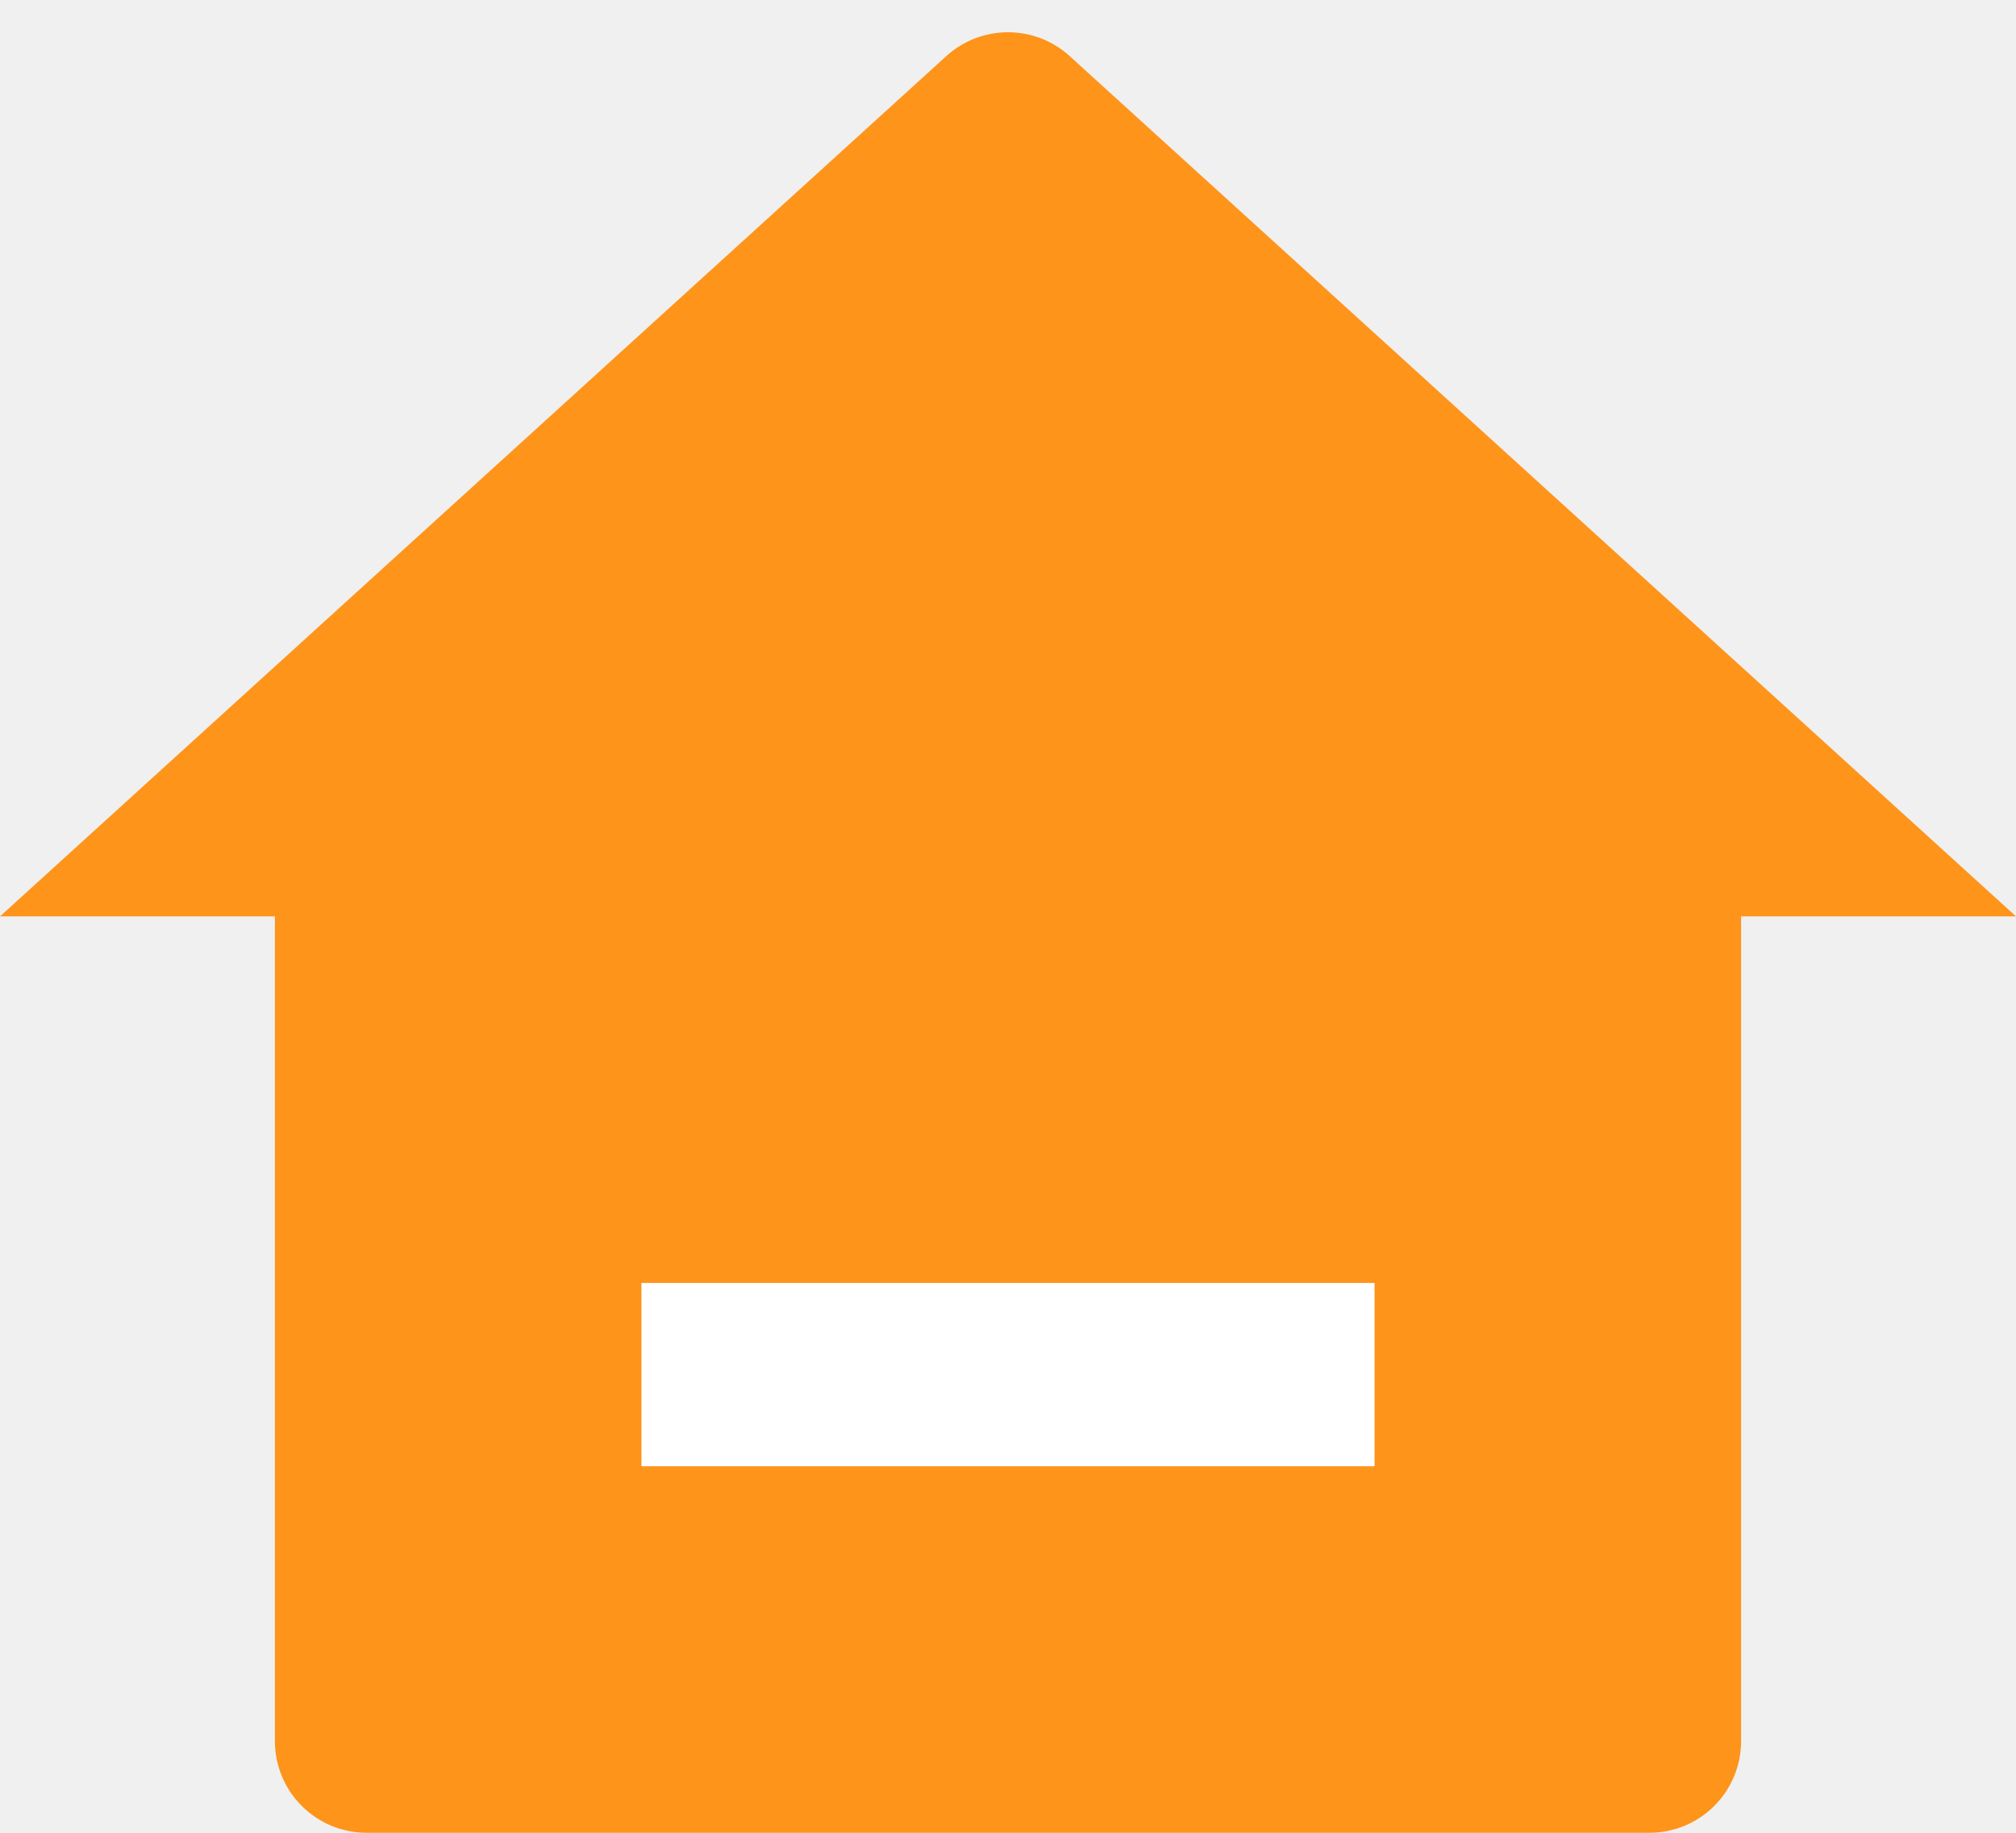
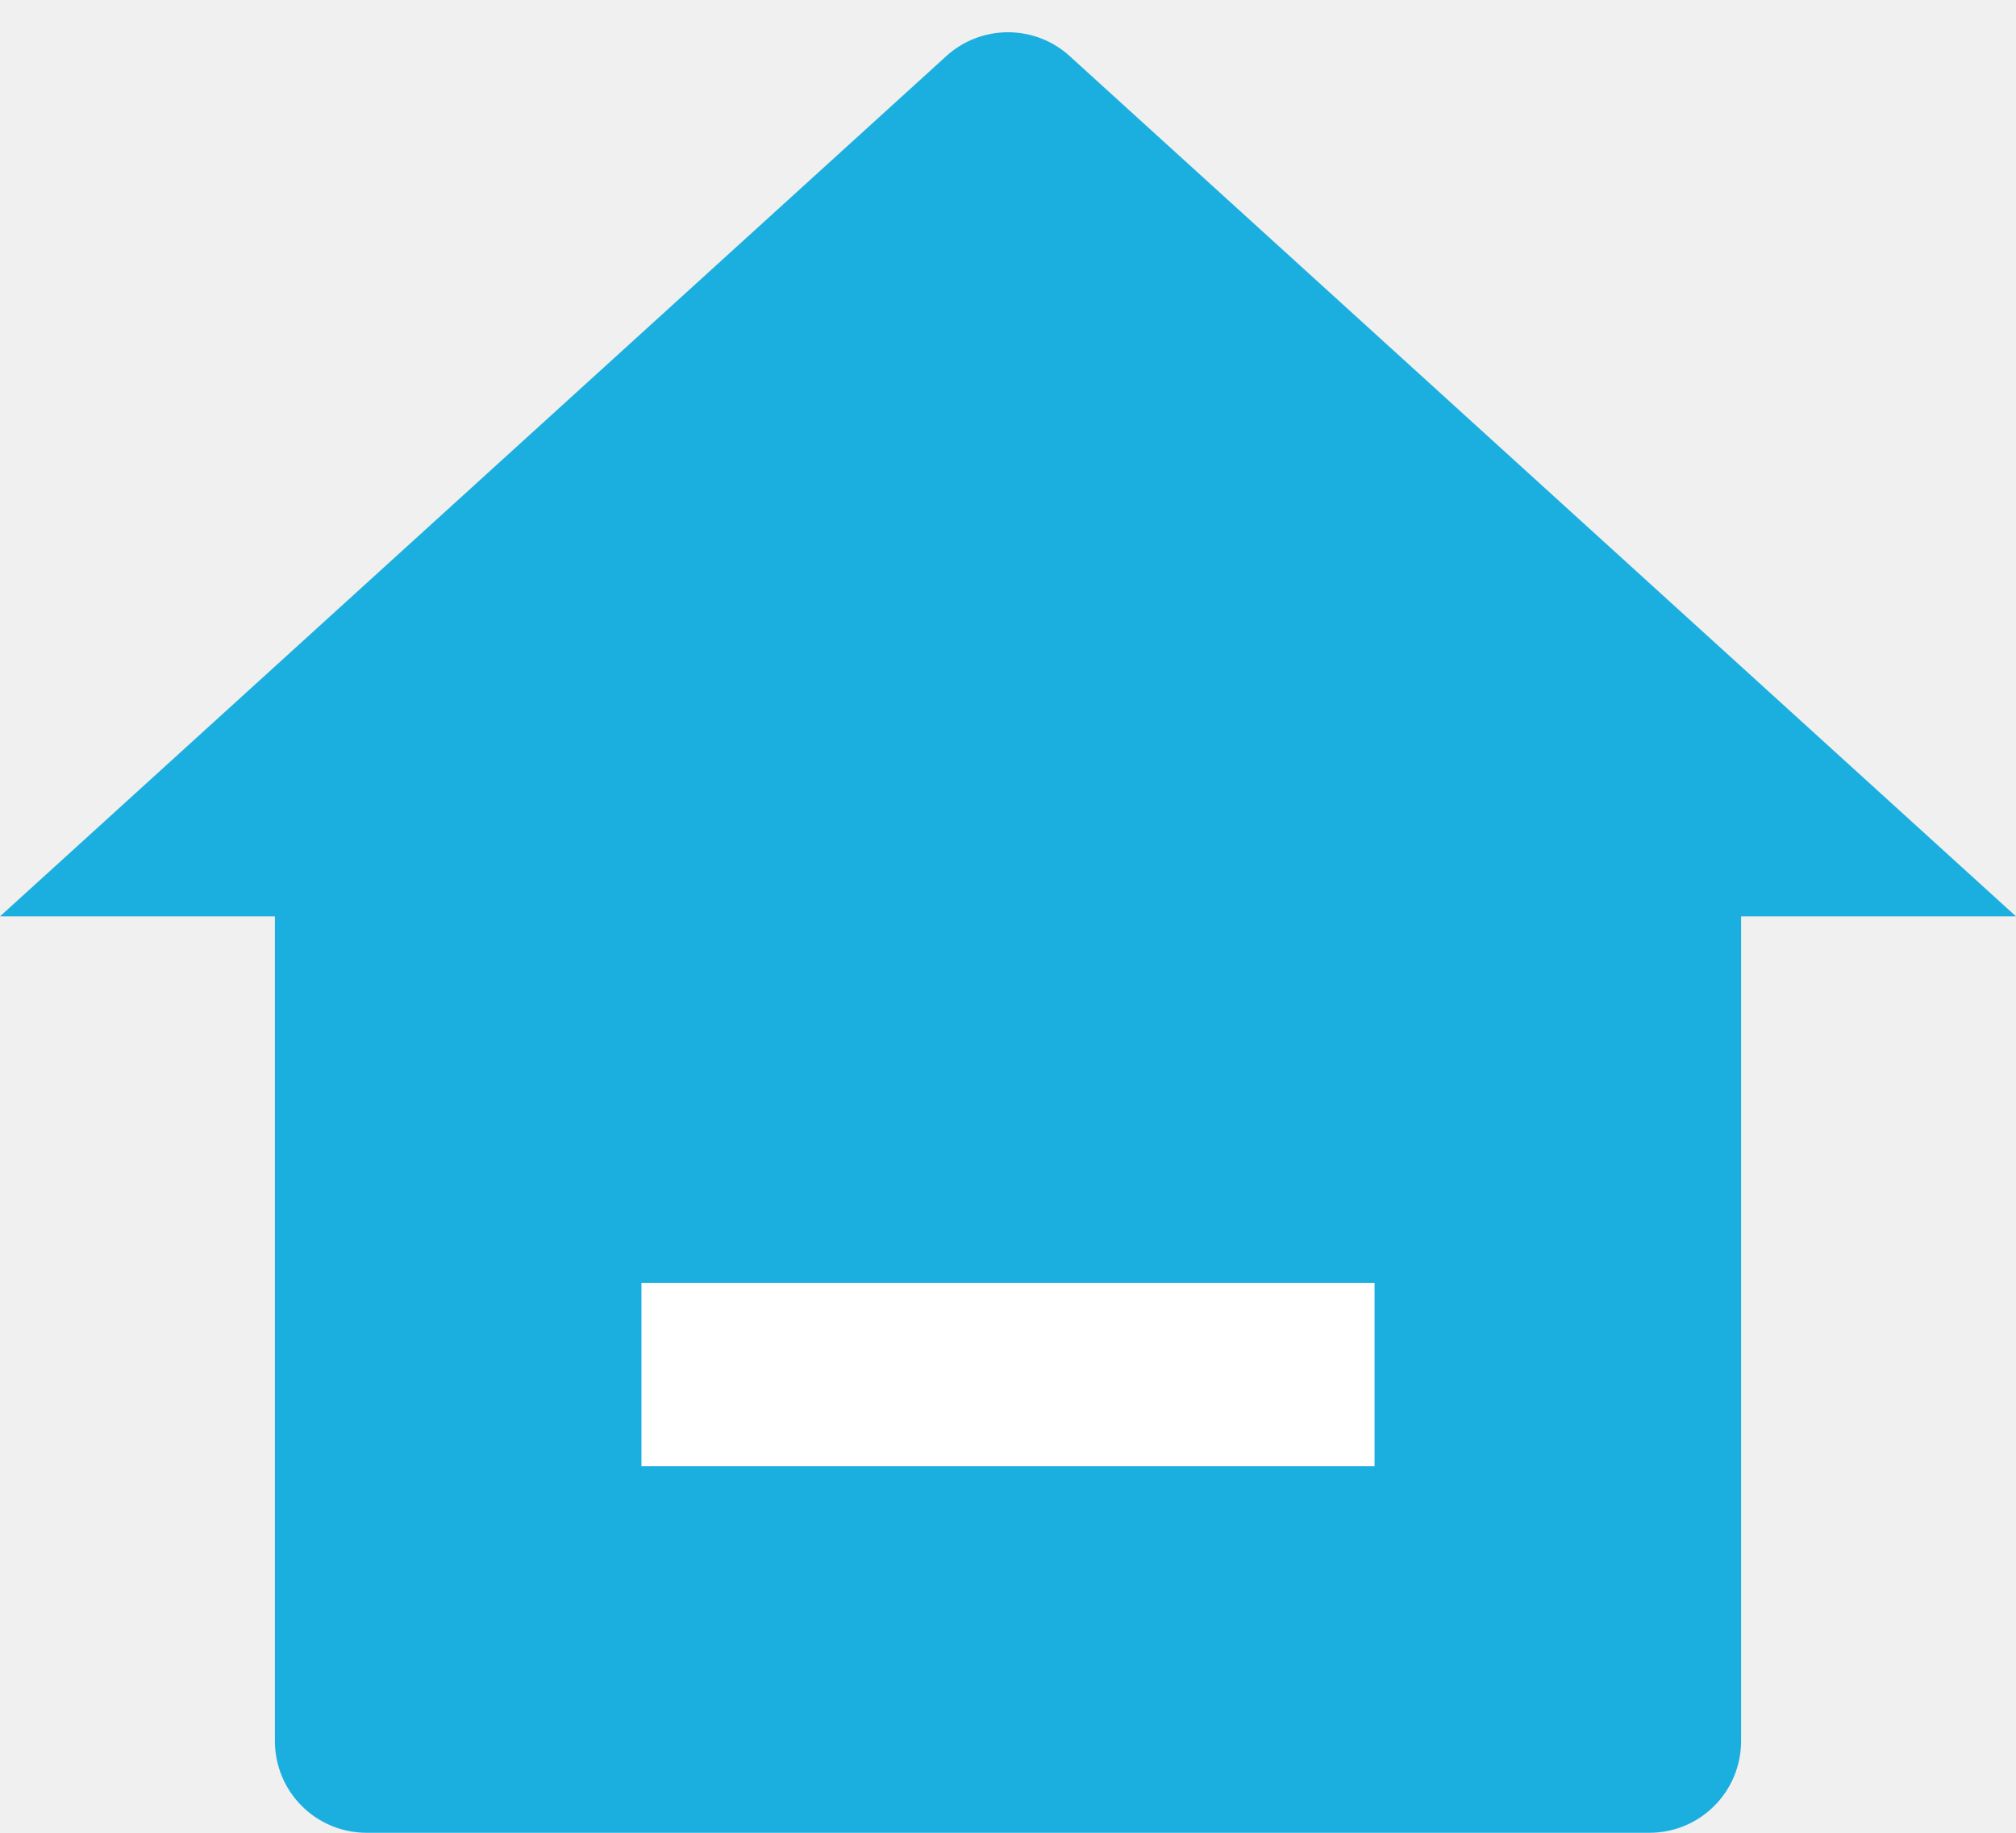
<svg xmlns="http://www.w3.org/2000/svg" width="22" height="20" viewBox="0 0 22 20" fill="none">
-   <path d="M4 20H18C18.265 20 18.52 19.895 18.707 19.707C18.895 19.52 19 19.265 19 19V10H22L11.673 0.612C11.489 0.444 11.249 0.352 11 0.352C10.751 0.352 10.511 0.444 10.327 0.612L0 10H3V19C3 19.265 3.105 19.52 3.293 19.707C3.48 19.895 3.735 20 4 20Z" fill="#FF941A" />
+   <path d="M4 20H18C18.265 20 18.52 19.895 18.707 19.707C18.895 19.52 19 19.265 19 19V10H22L11.673 0.612C11.489 0.444 11.249 0.352 11 0.352C10.751 0.352 10.511 0.444 10.327 0.612L0 10H3V19C3 19.265 3.105 19.52 3.293 19.707C3.48 19.895 3.735 20 4 20Z" fill="#1bafe0" />
  <rect x="7" y="14" width="8" height="2" fill="white" />
</svg>
